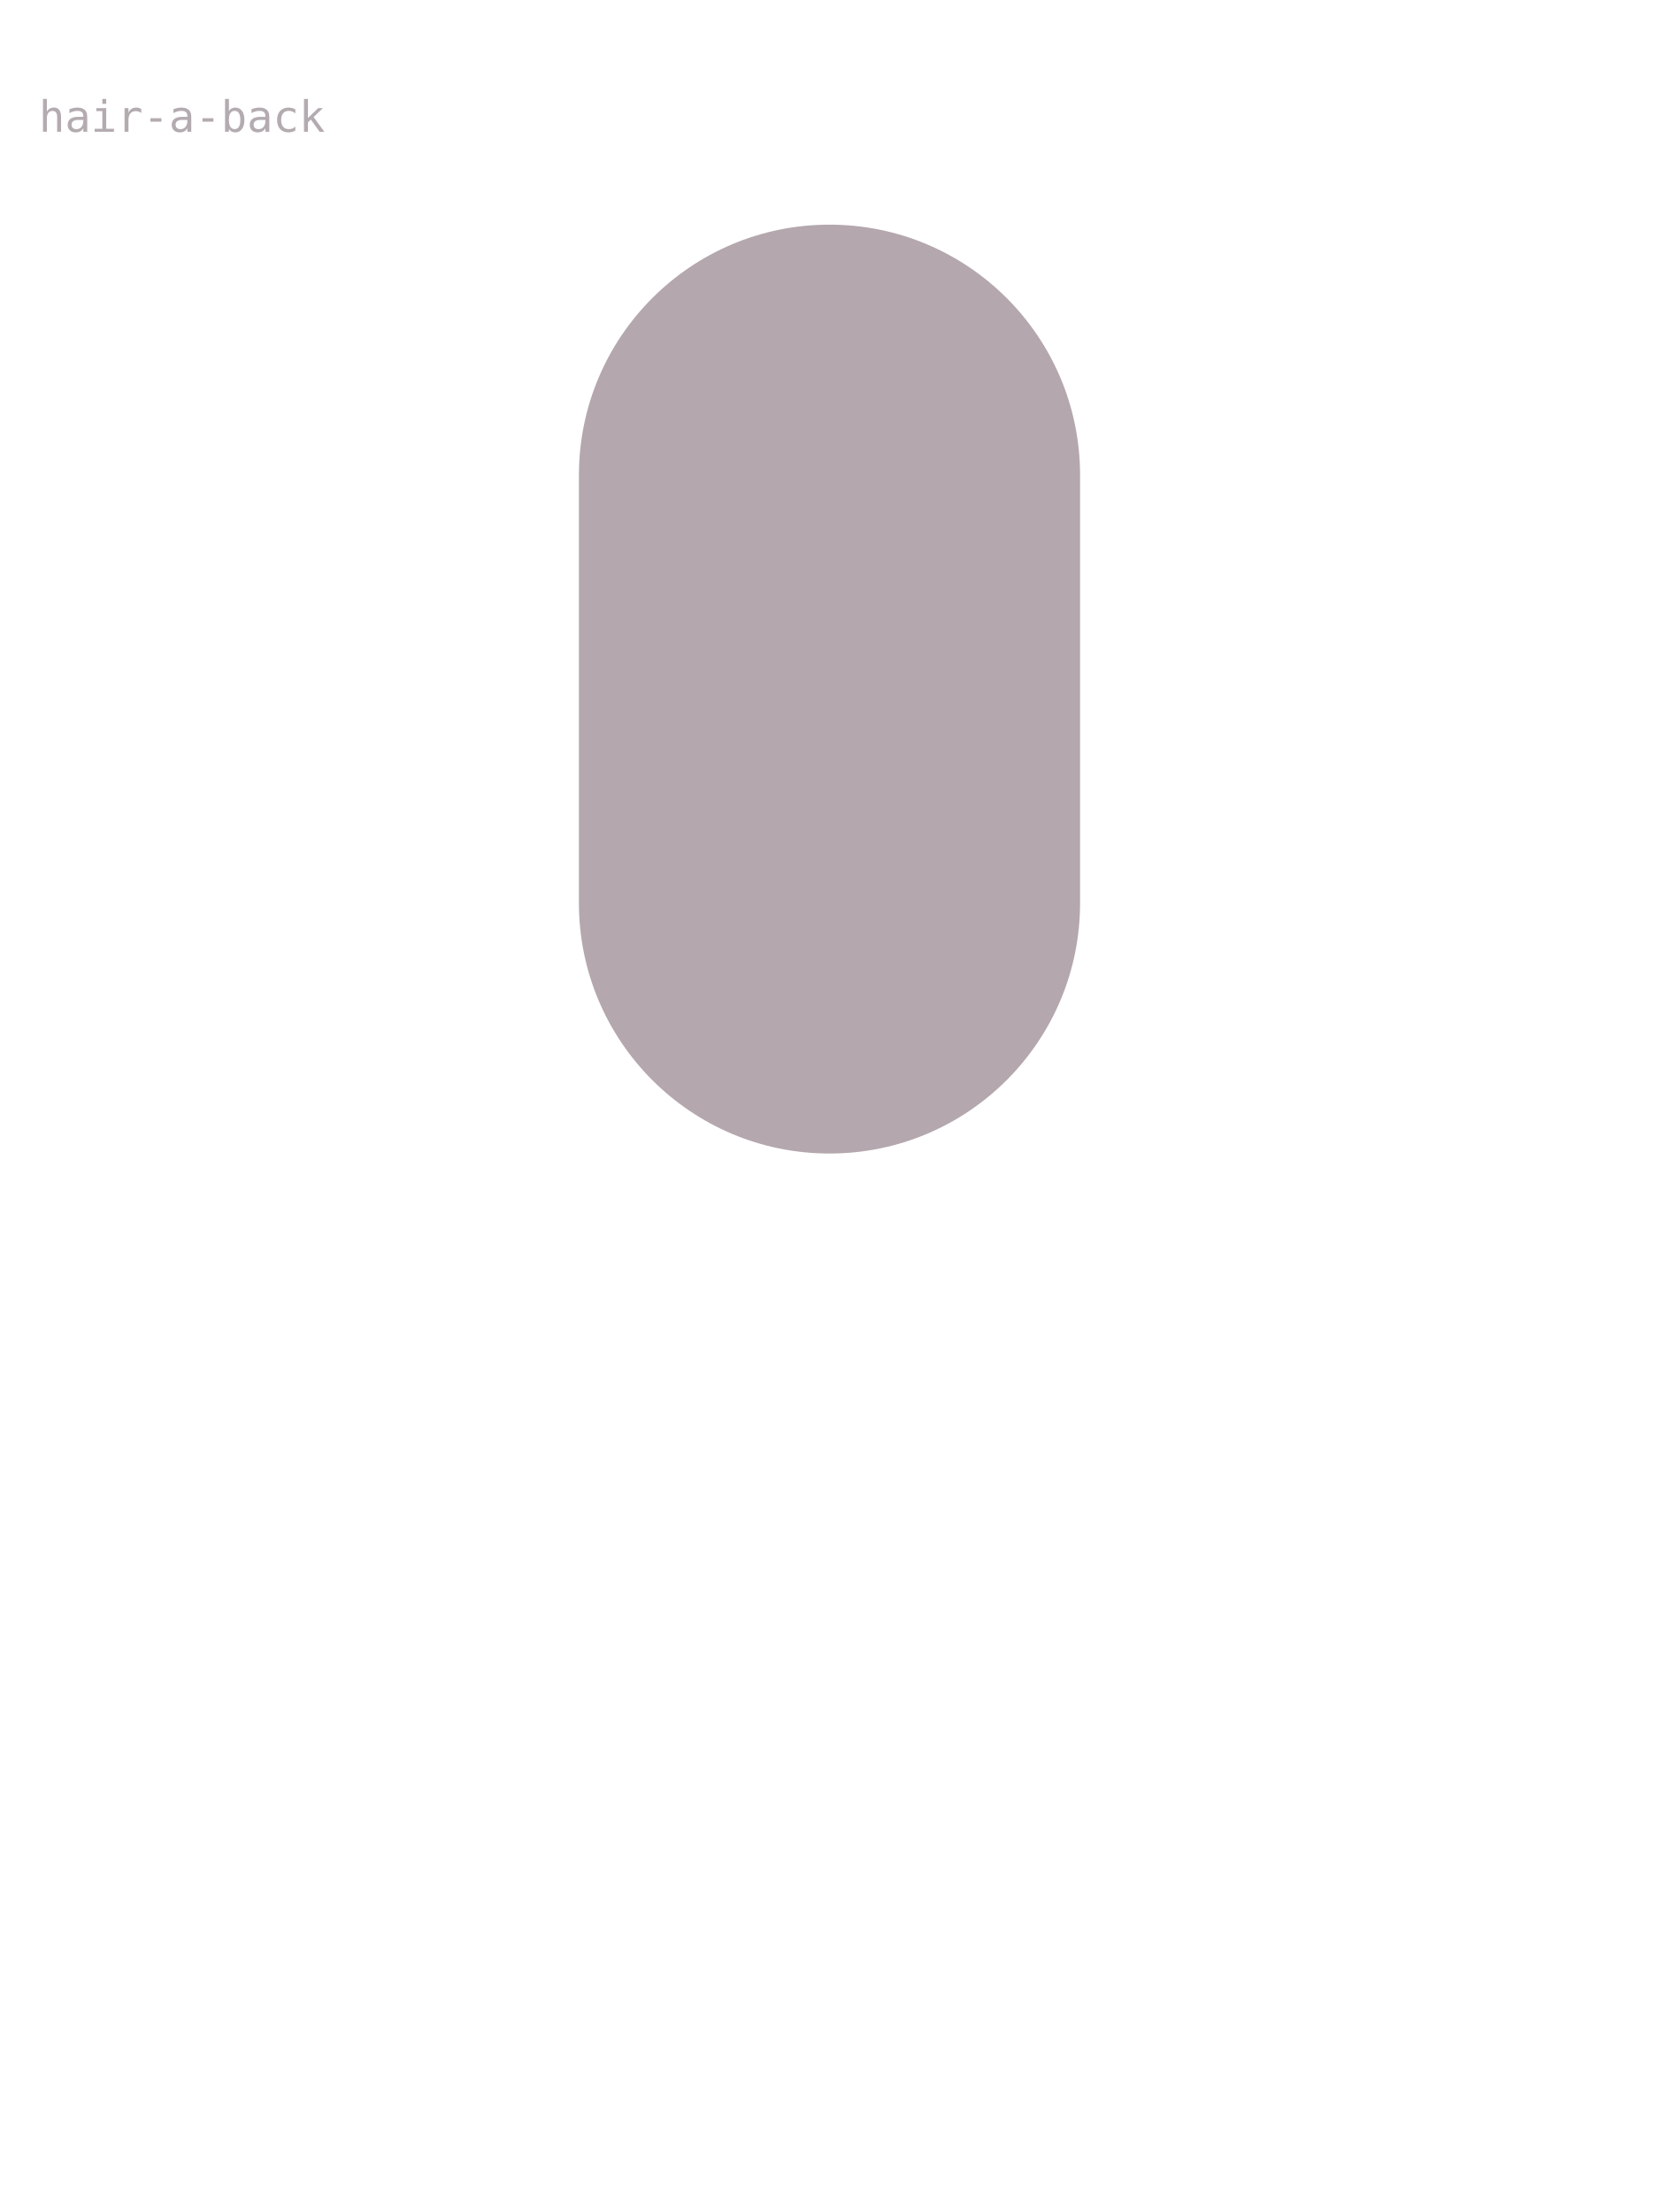
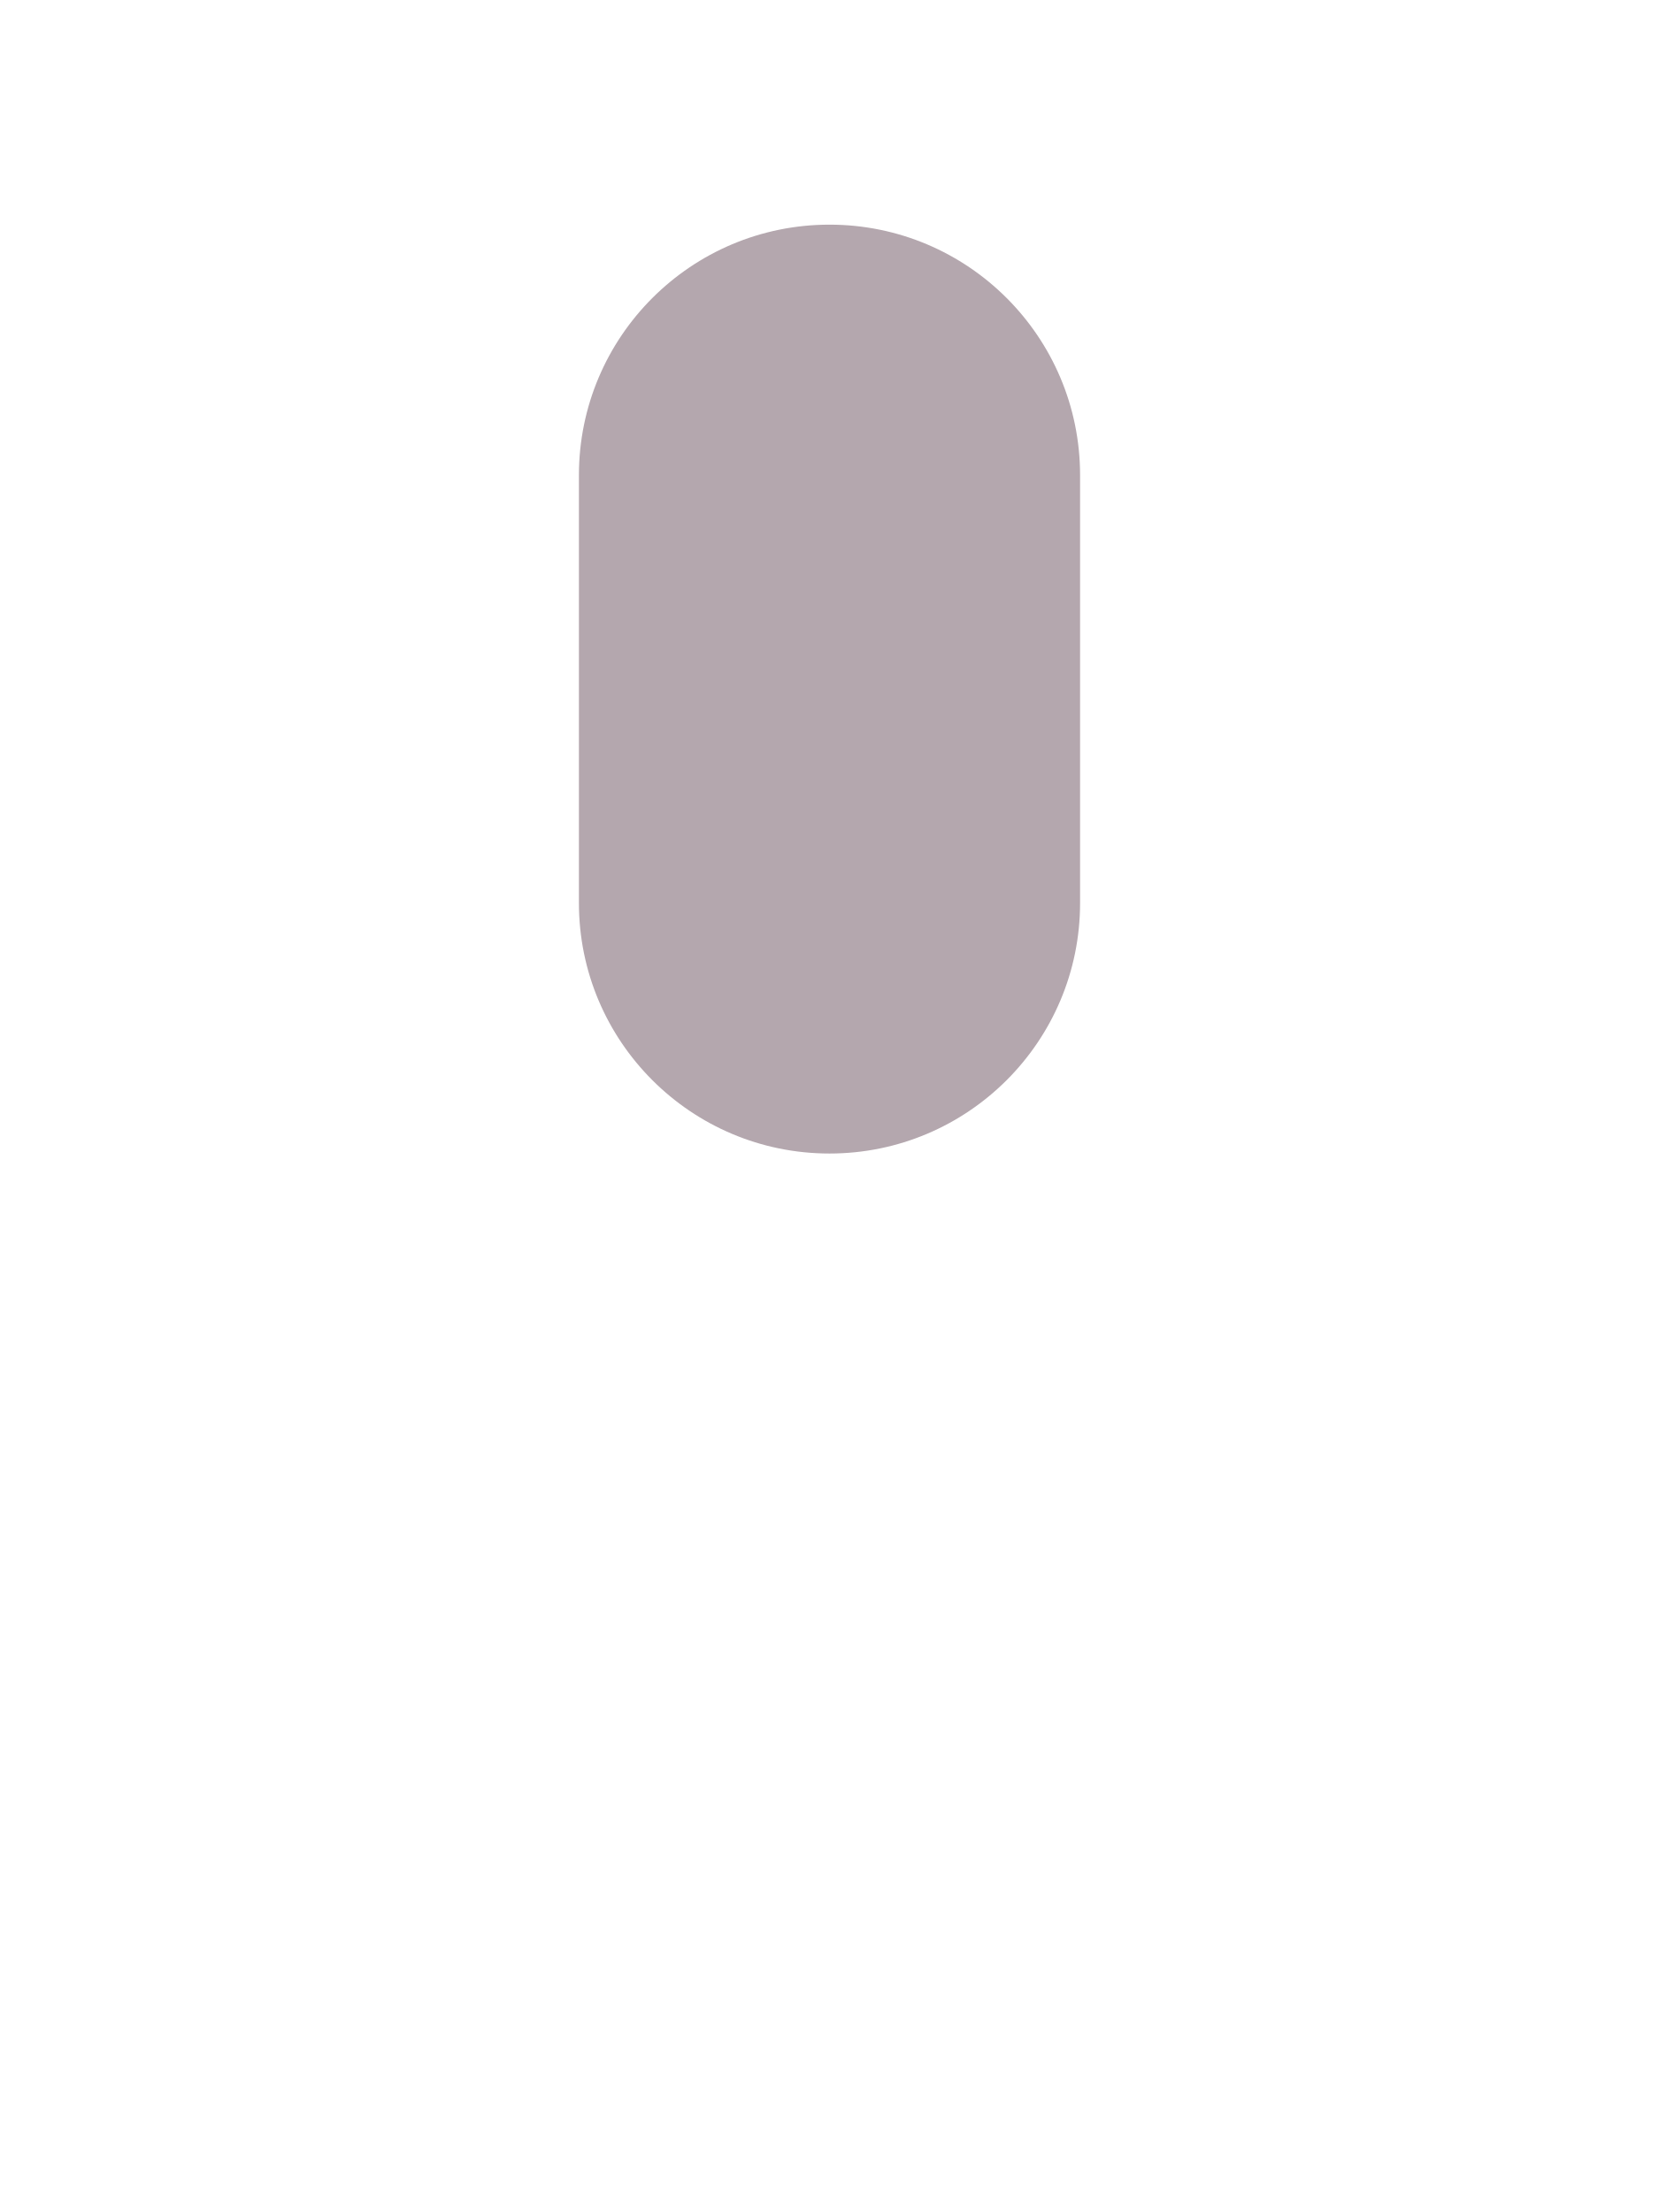
<svg xmlns="http://www.w3.org/2000/svg" width="768" height="1024" viewBox="0 0 768 1024" role="img" aria-label="hair-a-back placeholder">
  <rect x="268" y="104" width="232" height="430" rx="116" fill="#B4A7AE" />
-   <text x="18" y="61" font-family="ui-monospace,SFMono-Regular,Menlo,monospace" font-size="20" fill="#B3ABB0">hair-a-back</text>
</svg>
